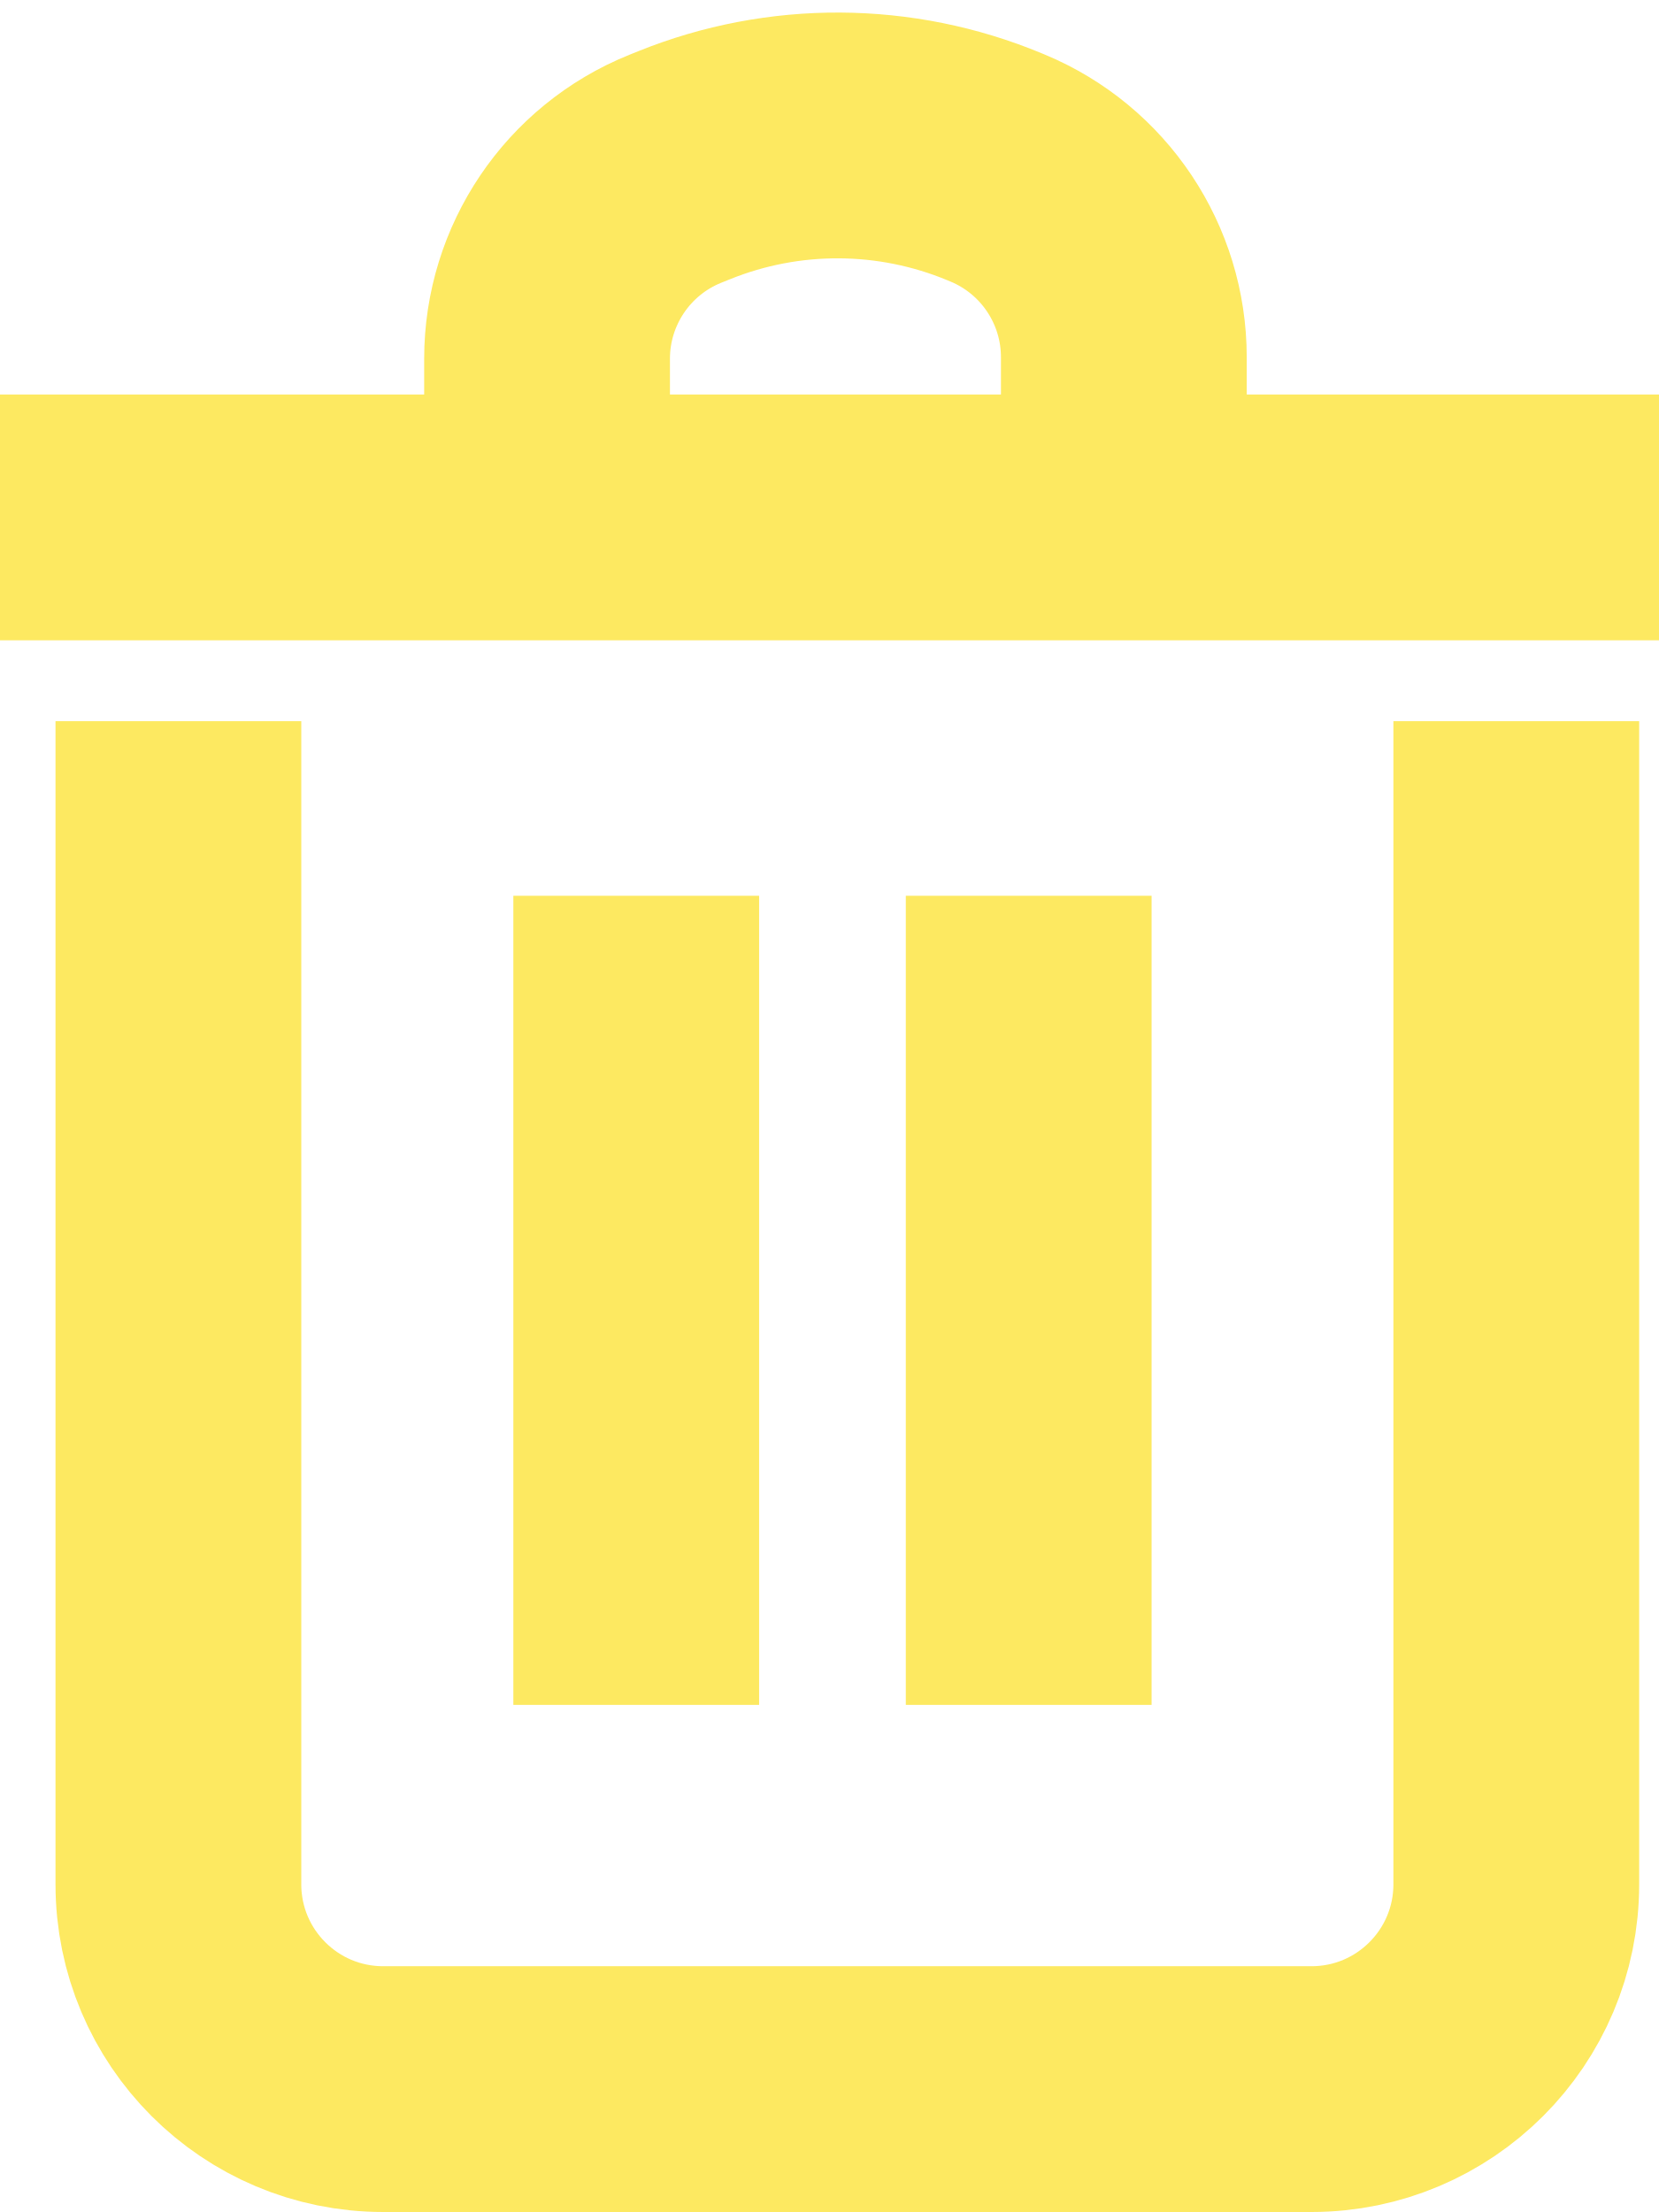
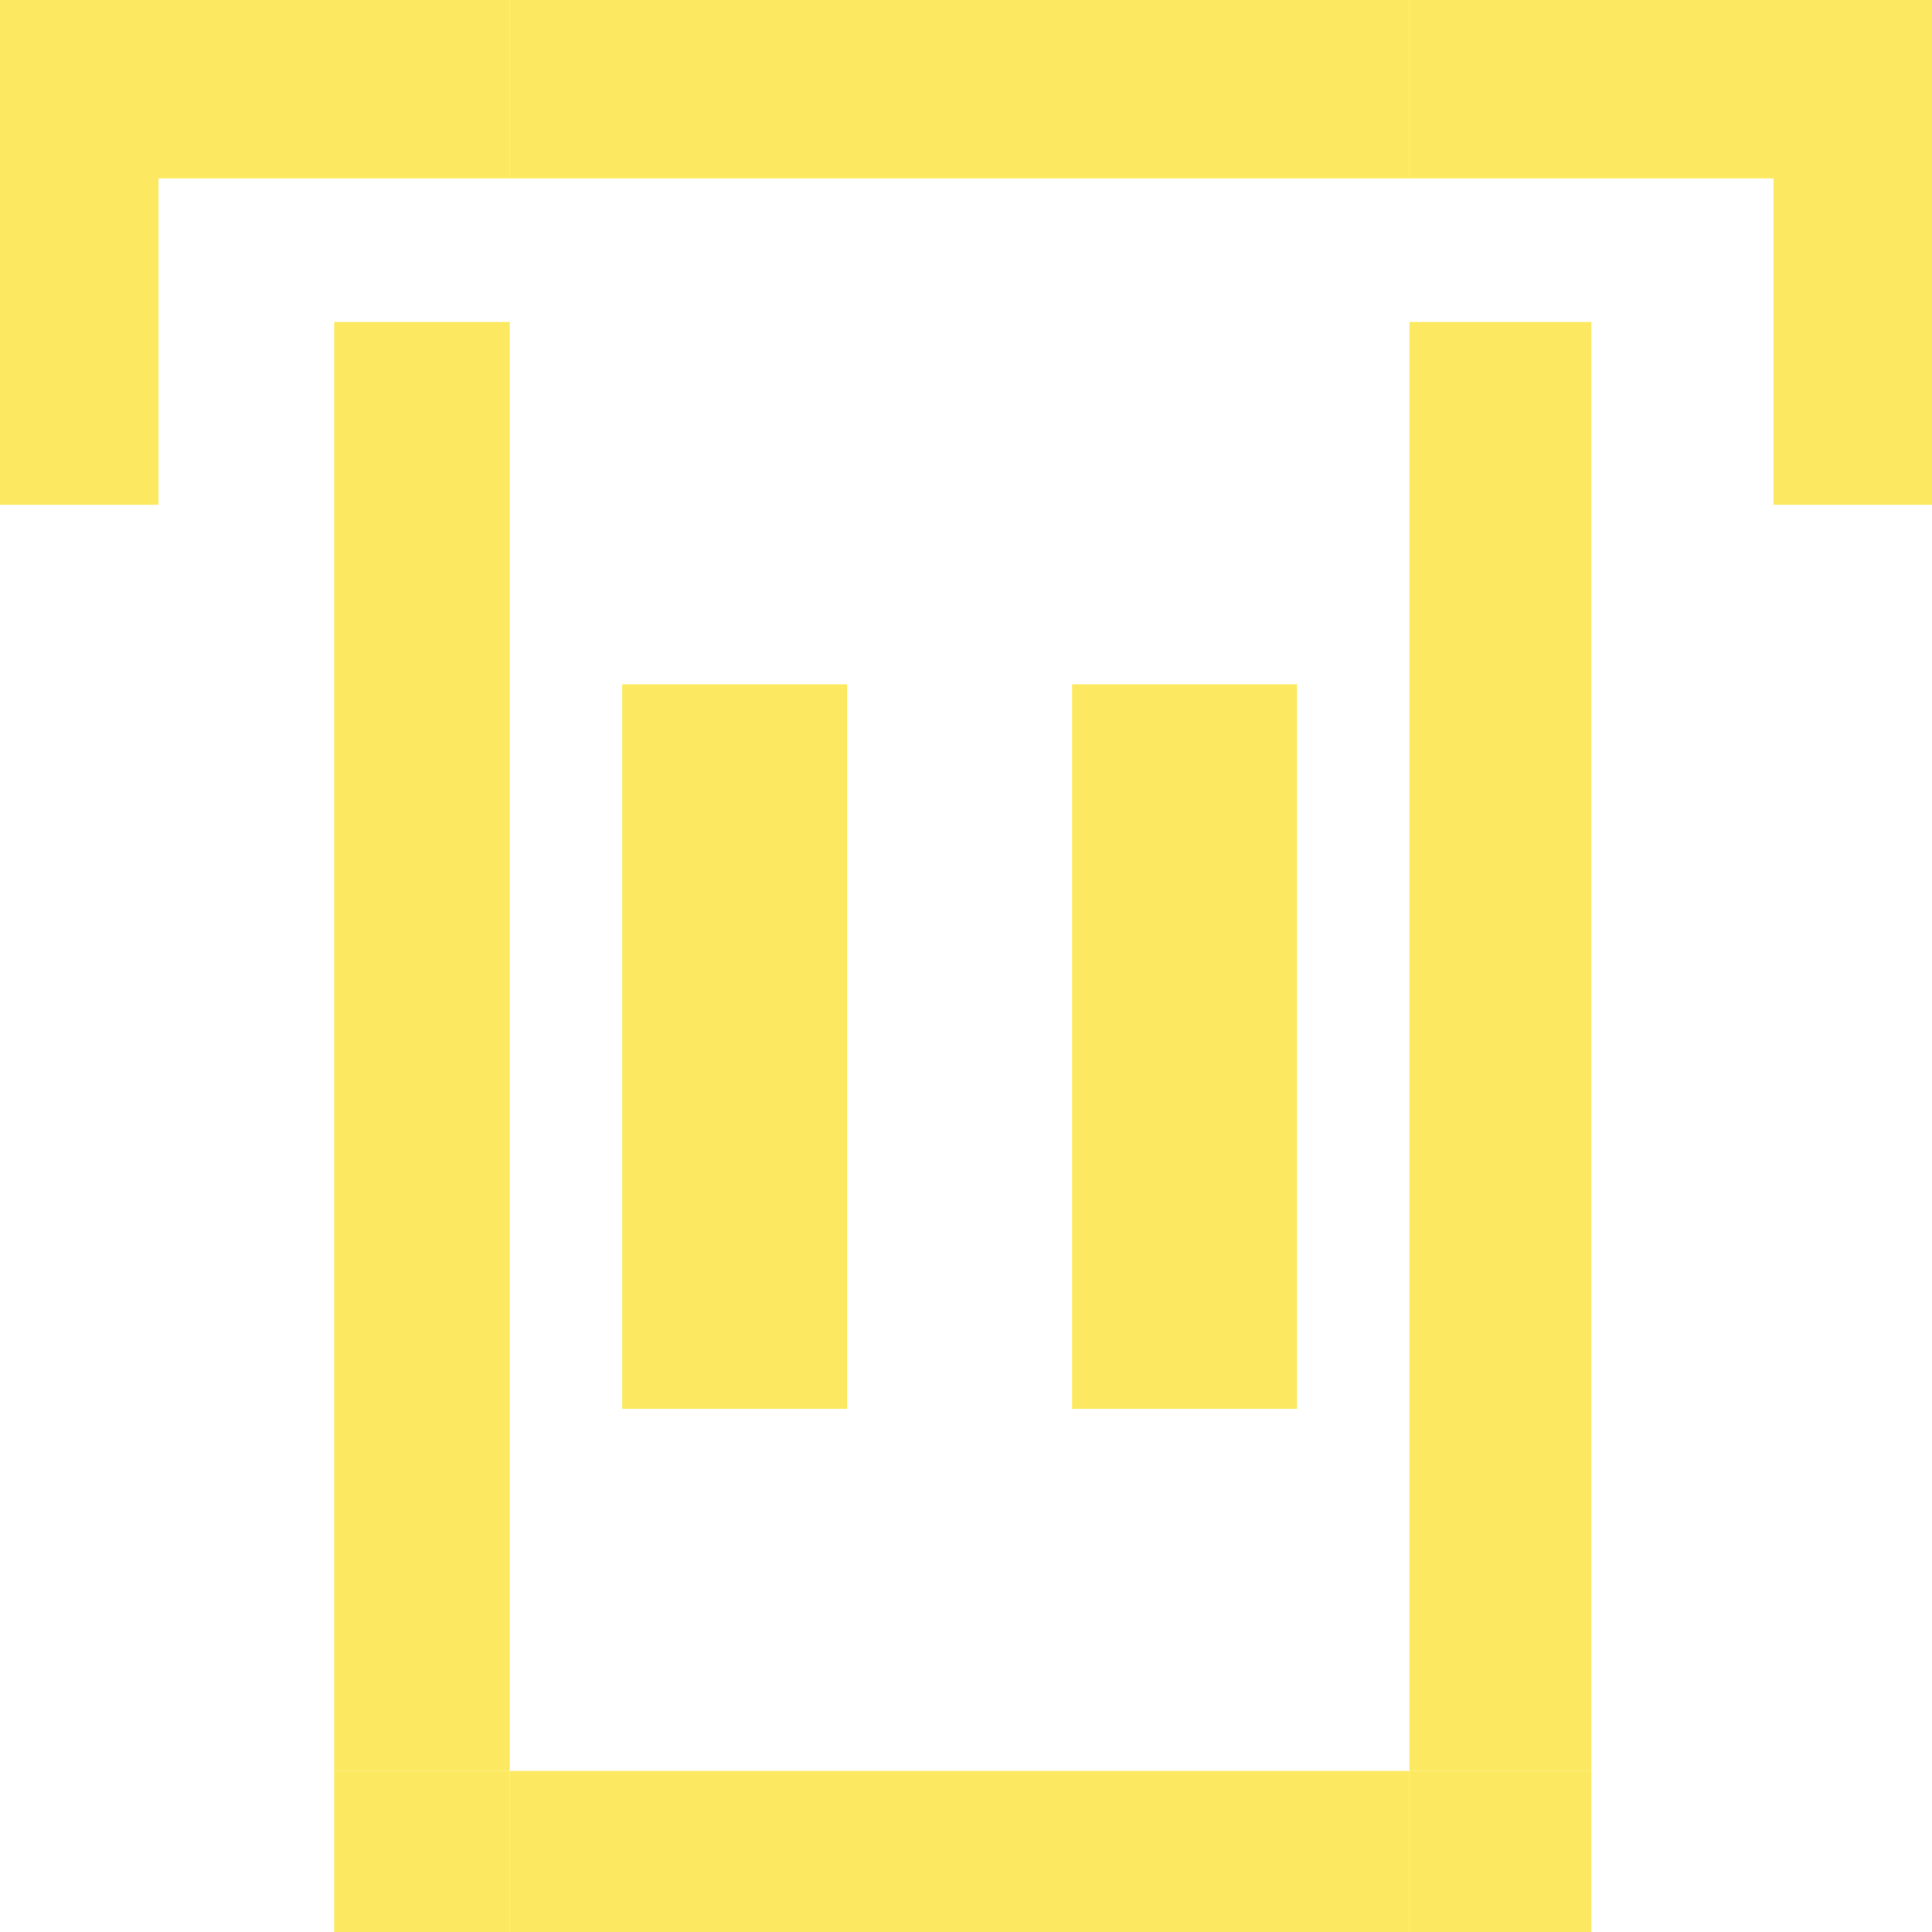
- <svg xmlns="http://www.w3.org/2000/svg" width="81" height="108" viewBox="0 0 81 108" fill="none">
-   <path d="M8.71 35.21V92C8.71 97.523 13.187 102 18.71 102H64.032C69.555 102 74.032 97.523 74.032 92V35.21M50.226 43.736V83.242M31.064 43.736V83.242M0 25.262H26.71M81 25.262H54.871M54.871 25.262H26.71M54.871 25.262V18.015V17.44C54.871 13.4 52.44 9.757 48.71 8.206L48.566 8.146C43.718 6.13 38.271 6.101 33.402 8.067L32.967 8.242C29.186 9.768 26.71 13.438 26.71 17.515V18.015V25.262" stroke="#FDE961" stroke-width="12" />
+ <svg xmlns="http://www.w3.org/2000/svg" width="90" height="90" viewBox="0 0 90 90" fill="none">
+   <path d="M0 23.514H7.384V8.311H23.747V0H0V23.514Z" fill="#FDE961" />
+   <path d="M90 23.514V0H65.654V8.311H82.616V23.514H90Z" fill="#FDE961" />
+   <path d="M23.747 0V8.311H65.654V0H23.747Z" fill="#FDE961" />
+   <path d="M23.747 82.5V65.625V48.75V31.875V15H15.565V82.5H23.747Z" fill="#FDE961" />
+   <path d="M23.747 82.5V90H65.654V82.5H60.416H55.177H49.939H44.701H39.462H34.224H28.986H23.747Z" fill="#FDE961" />
+   <path d="M65.654 82.5H74.135V15H65.654V31.875V48.75V65.625V82.5Z" fill="#FDE961" />
+   <path d="M65.654 82.5V90H74.135V82.5H65.654Z" fill="#FDE961" />
+   <path d="M23.747 90V82.5H15.565V90H23.747Z" fill="#FDE961" />
+   <path d="M60.416 65.625V31.875H49.939V65.625H60.416Z" fill="#FDE961" />
+   <path d="M39.462 65.625V31.875H28.986V65.625H39.462Z" fill="#FDE961" />
</svg>
